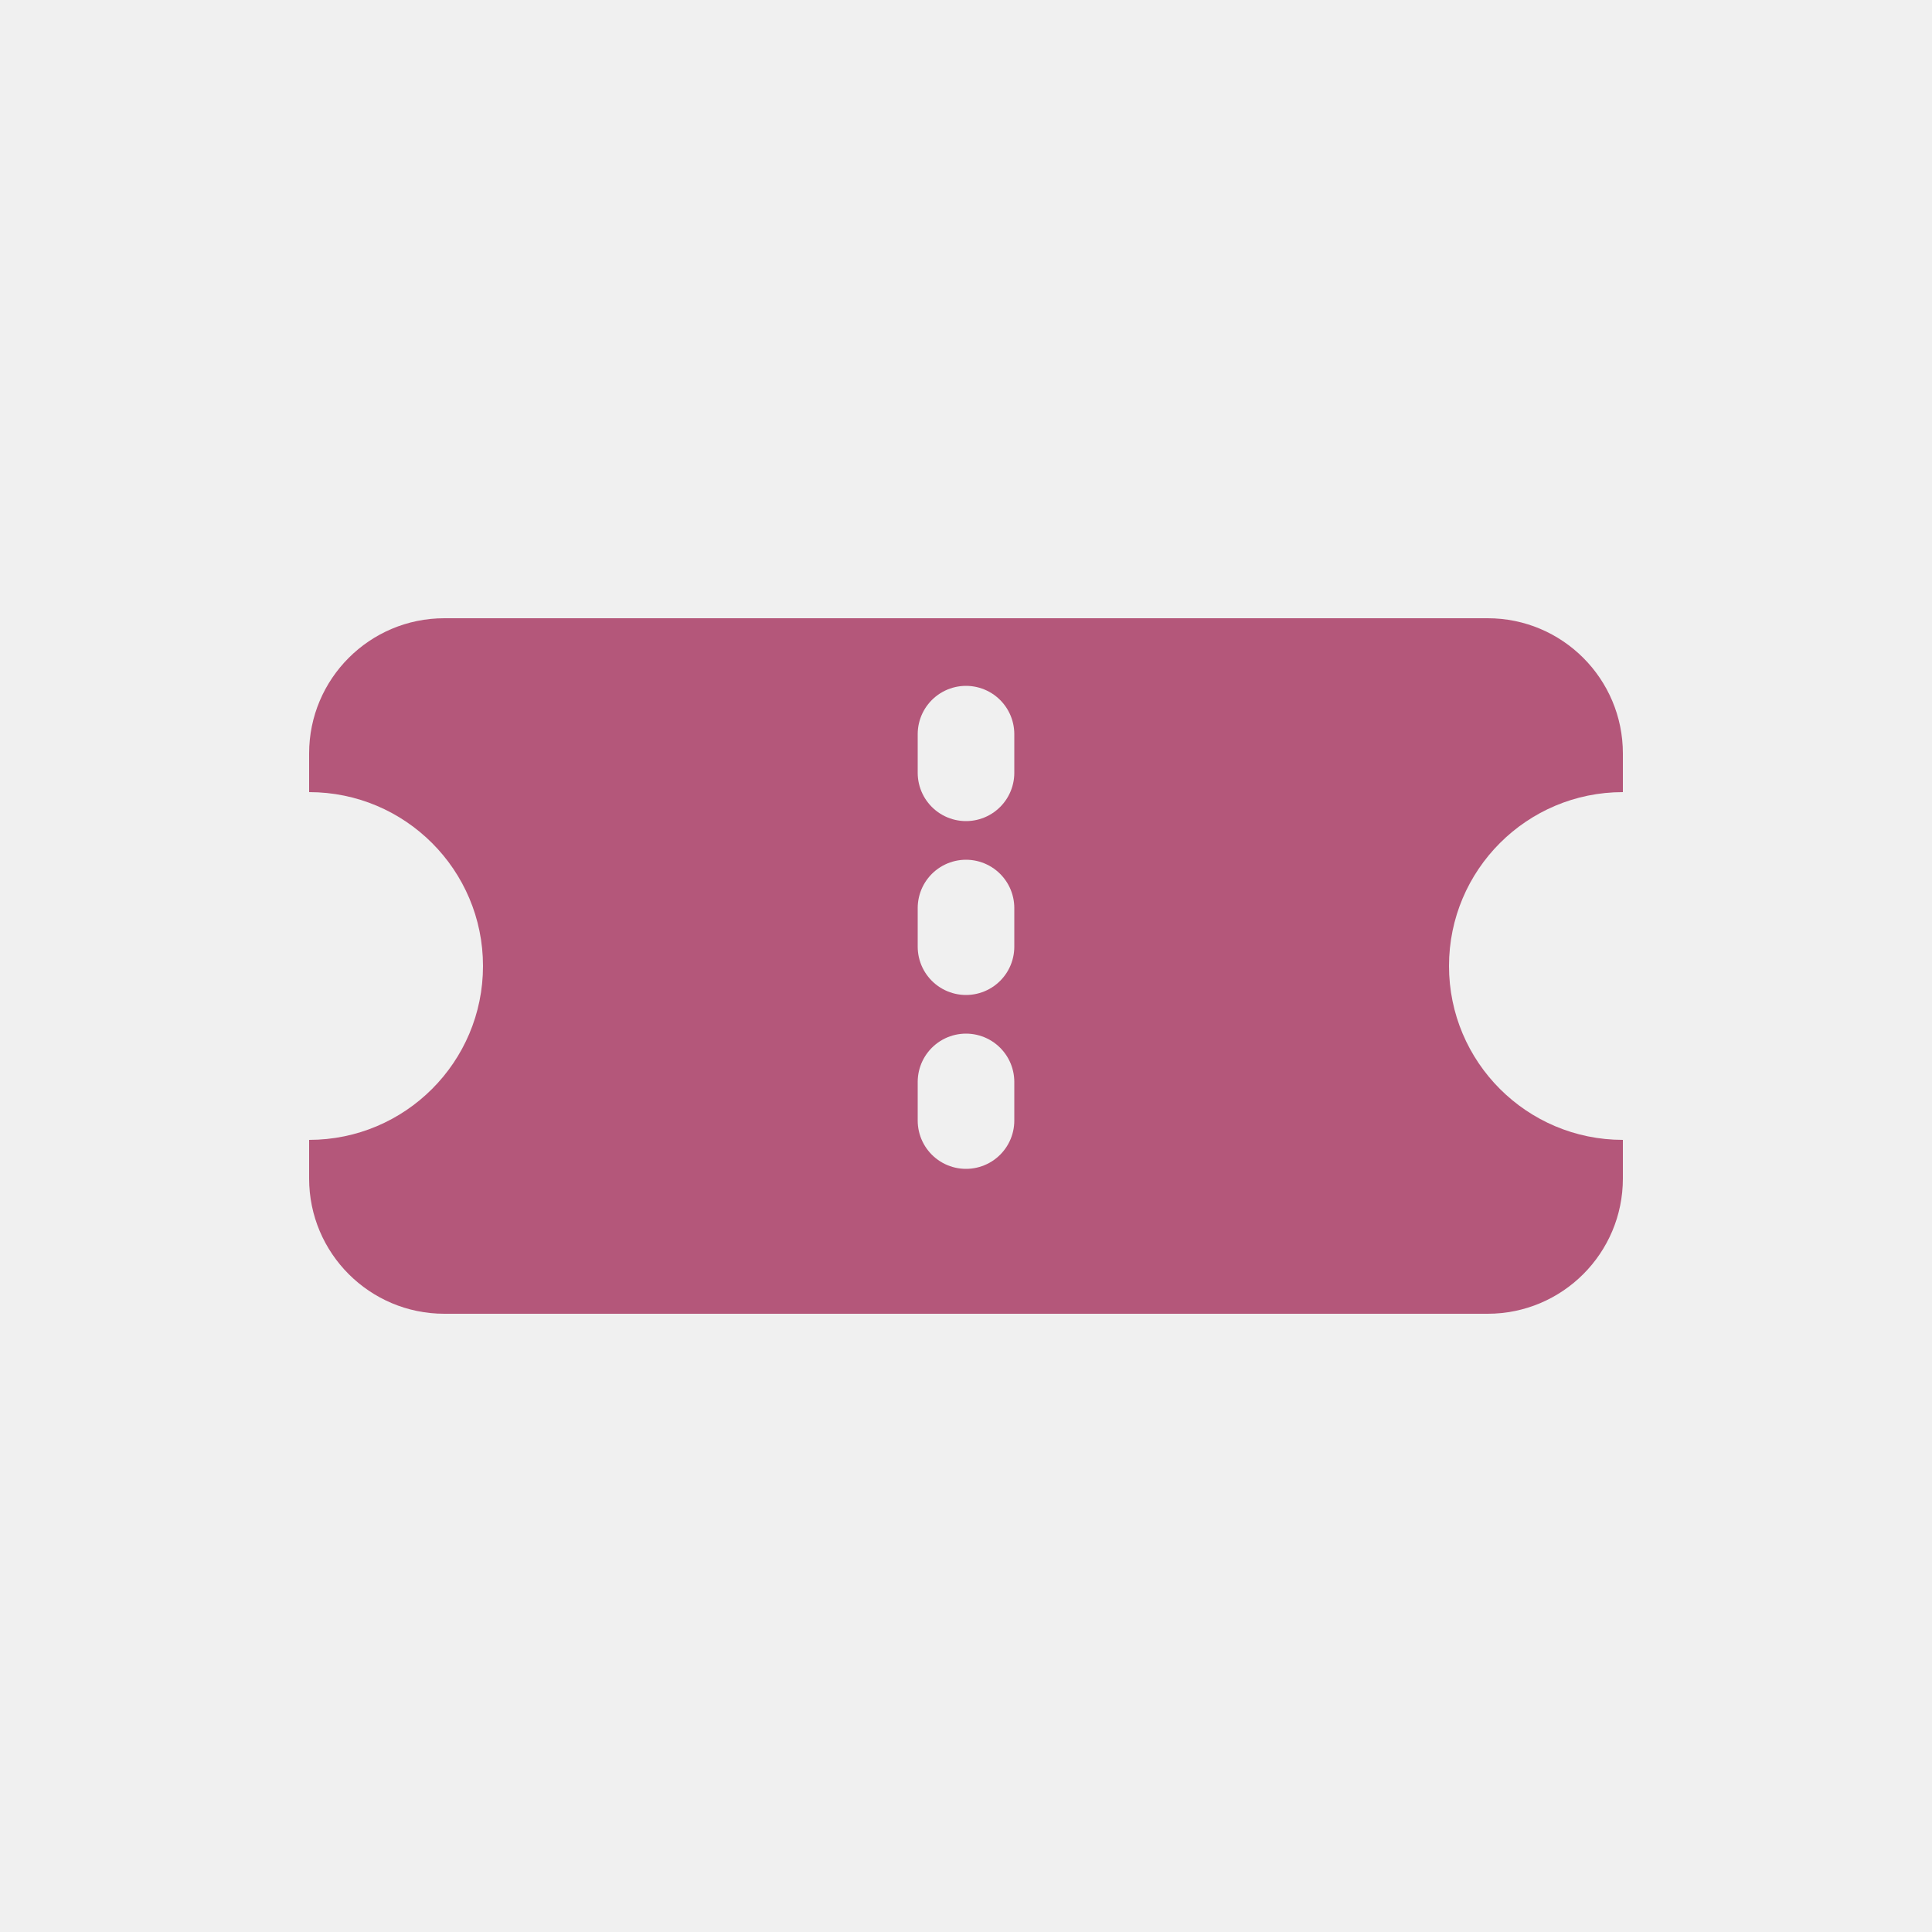
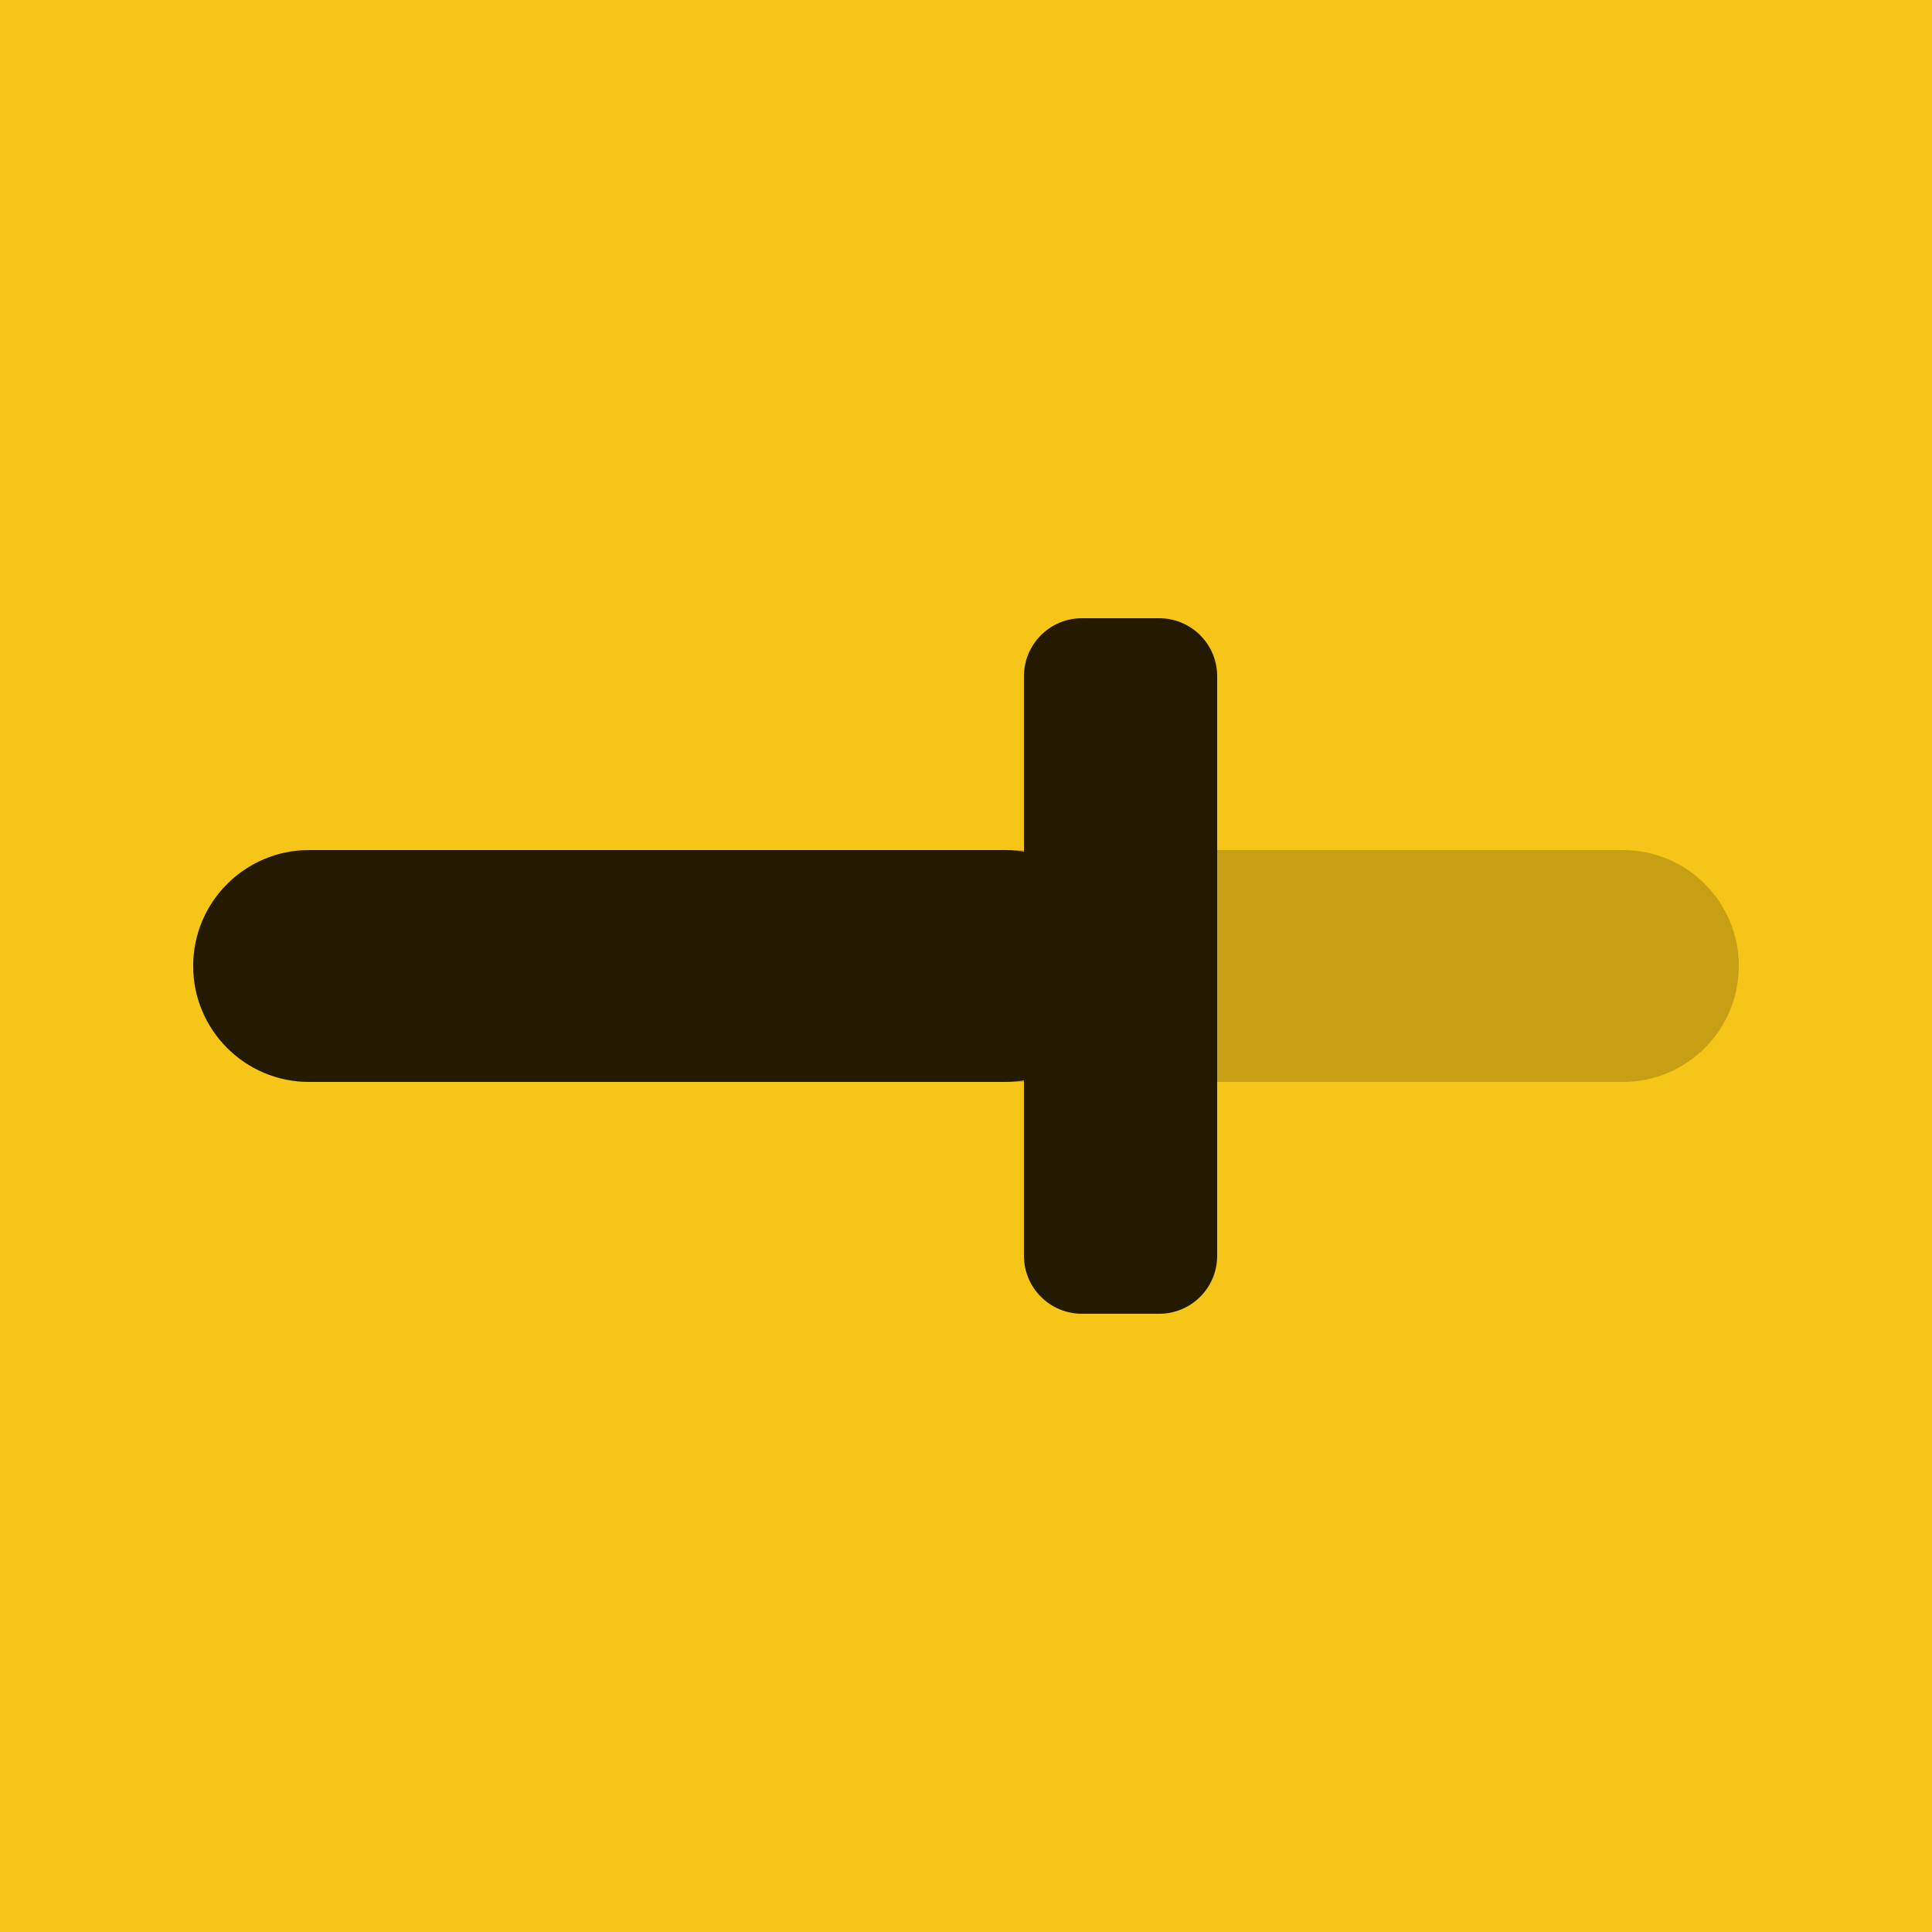
- <svg xmlns="http://www.w3.org/2000/svg" viewBox="0 0 100 100">
-   <defs>
-     <mask id="ticketMask">
-       <rect x="16" y="32" width="68" height="36" rx="7" fill="#fff" />
-       <circle cx="16" cy="50" r="9" fill="#000" />
-       <circle cx="84" cy="50" r="9" fill="#000" />
-       <line x1="50" y1="38" x2="50" y2="62" stroke="#000" stroke-width="5" stroke-linecap="round" stroke-dasharray="2 7" />
-     </mask>
-   </defs>
-   <rect x="0" y="0" width="100" height="100" fill="#B4577A" mask="url(#ticketMask)" />
+ <svg xmlns="http://www.w3.org/2000/svg" width="100" height="100" viewBox="0 0 100 100">
+   <rect width="100" height="100" fill="#F5C518" />
+   <rect x="10" y="44" width="80" height="12" rx="6" fill="#231A00" fill-opacity="0.22" />
+   <rect x="10" y="44" width="48" height="12" rx="6" fill="#231A00" />
+   <rect x="53" y="32" width="10" height="36" rx="3" fill="#231A00" />
</svg>
